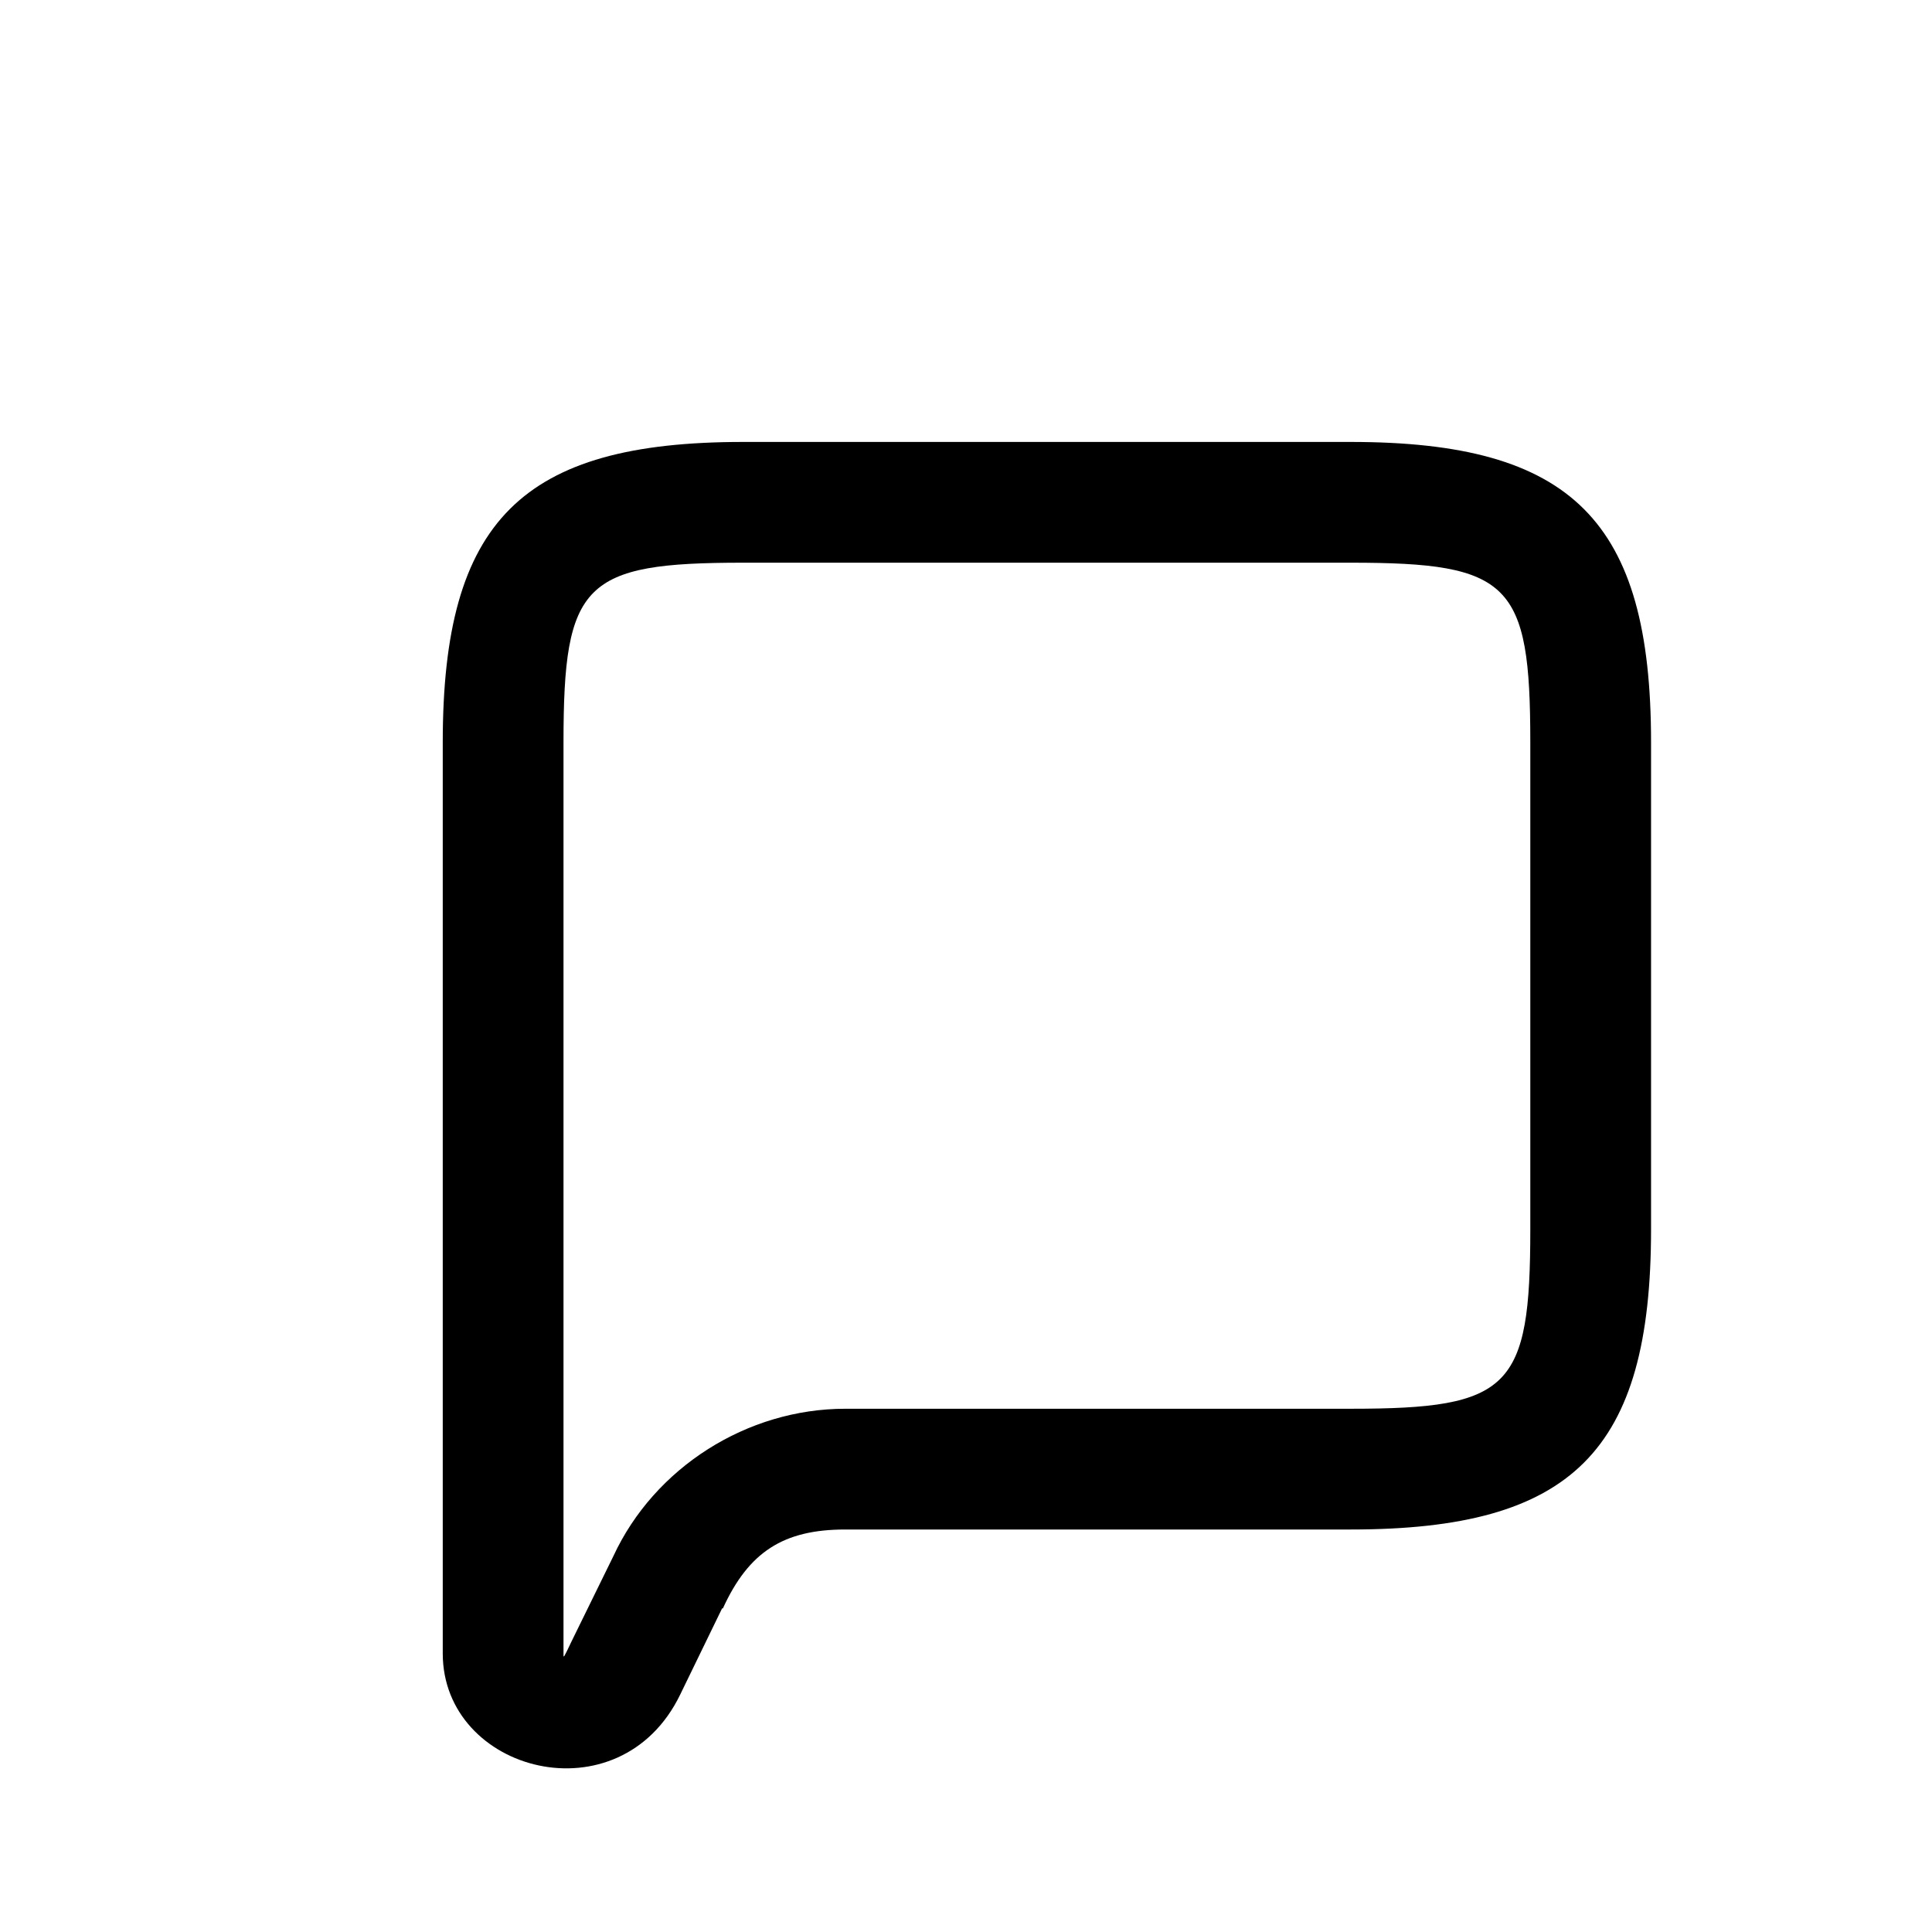
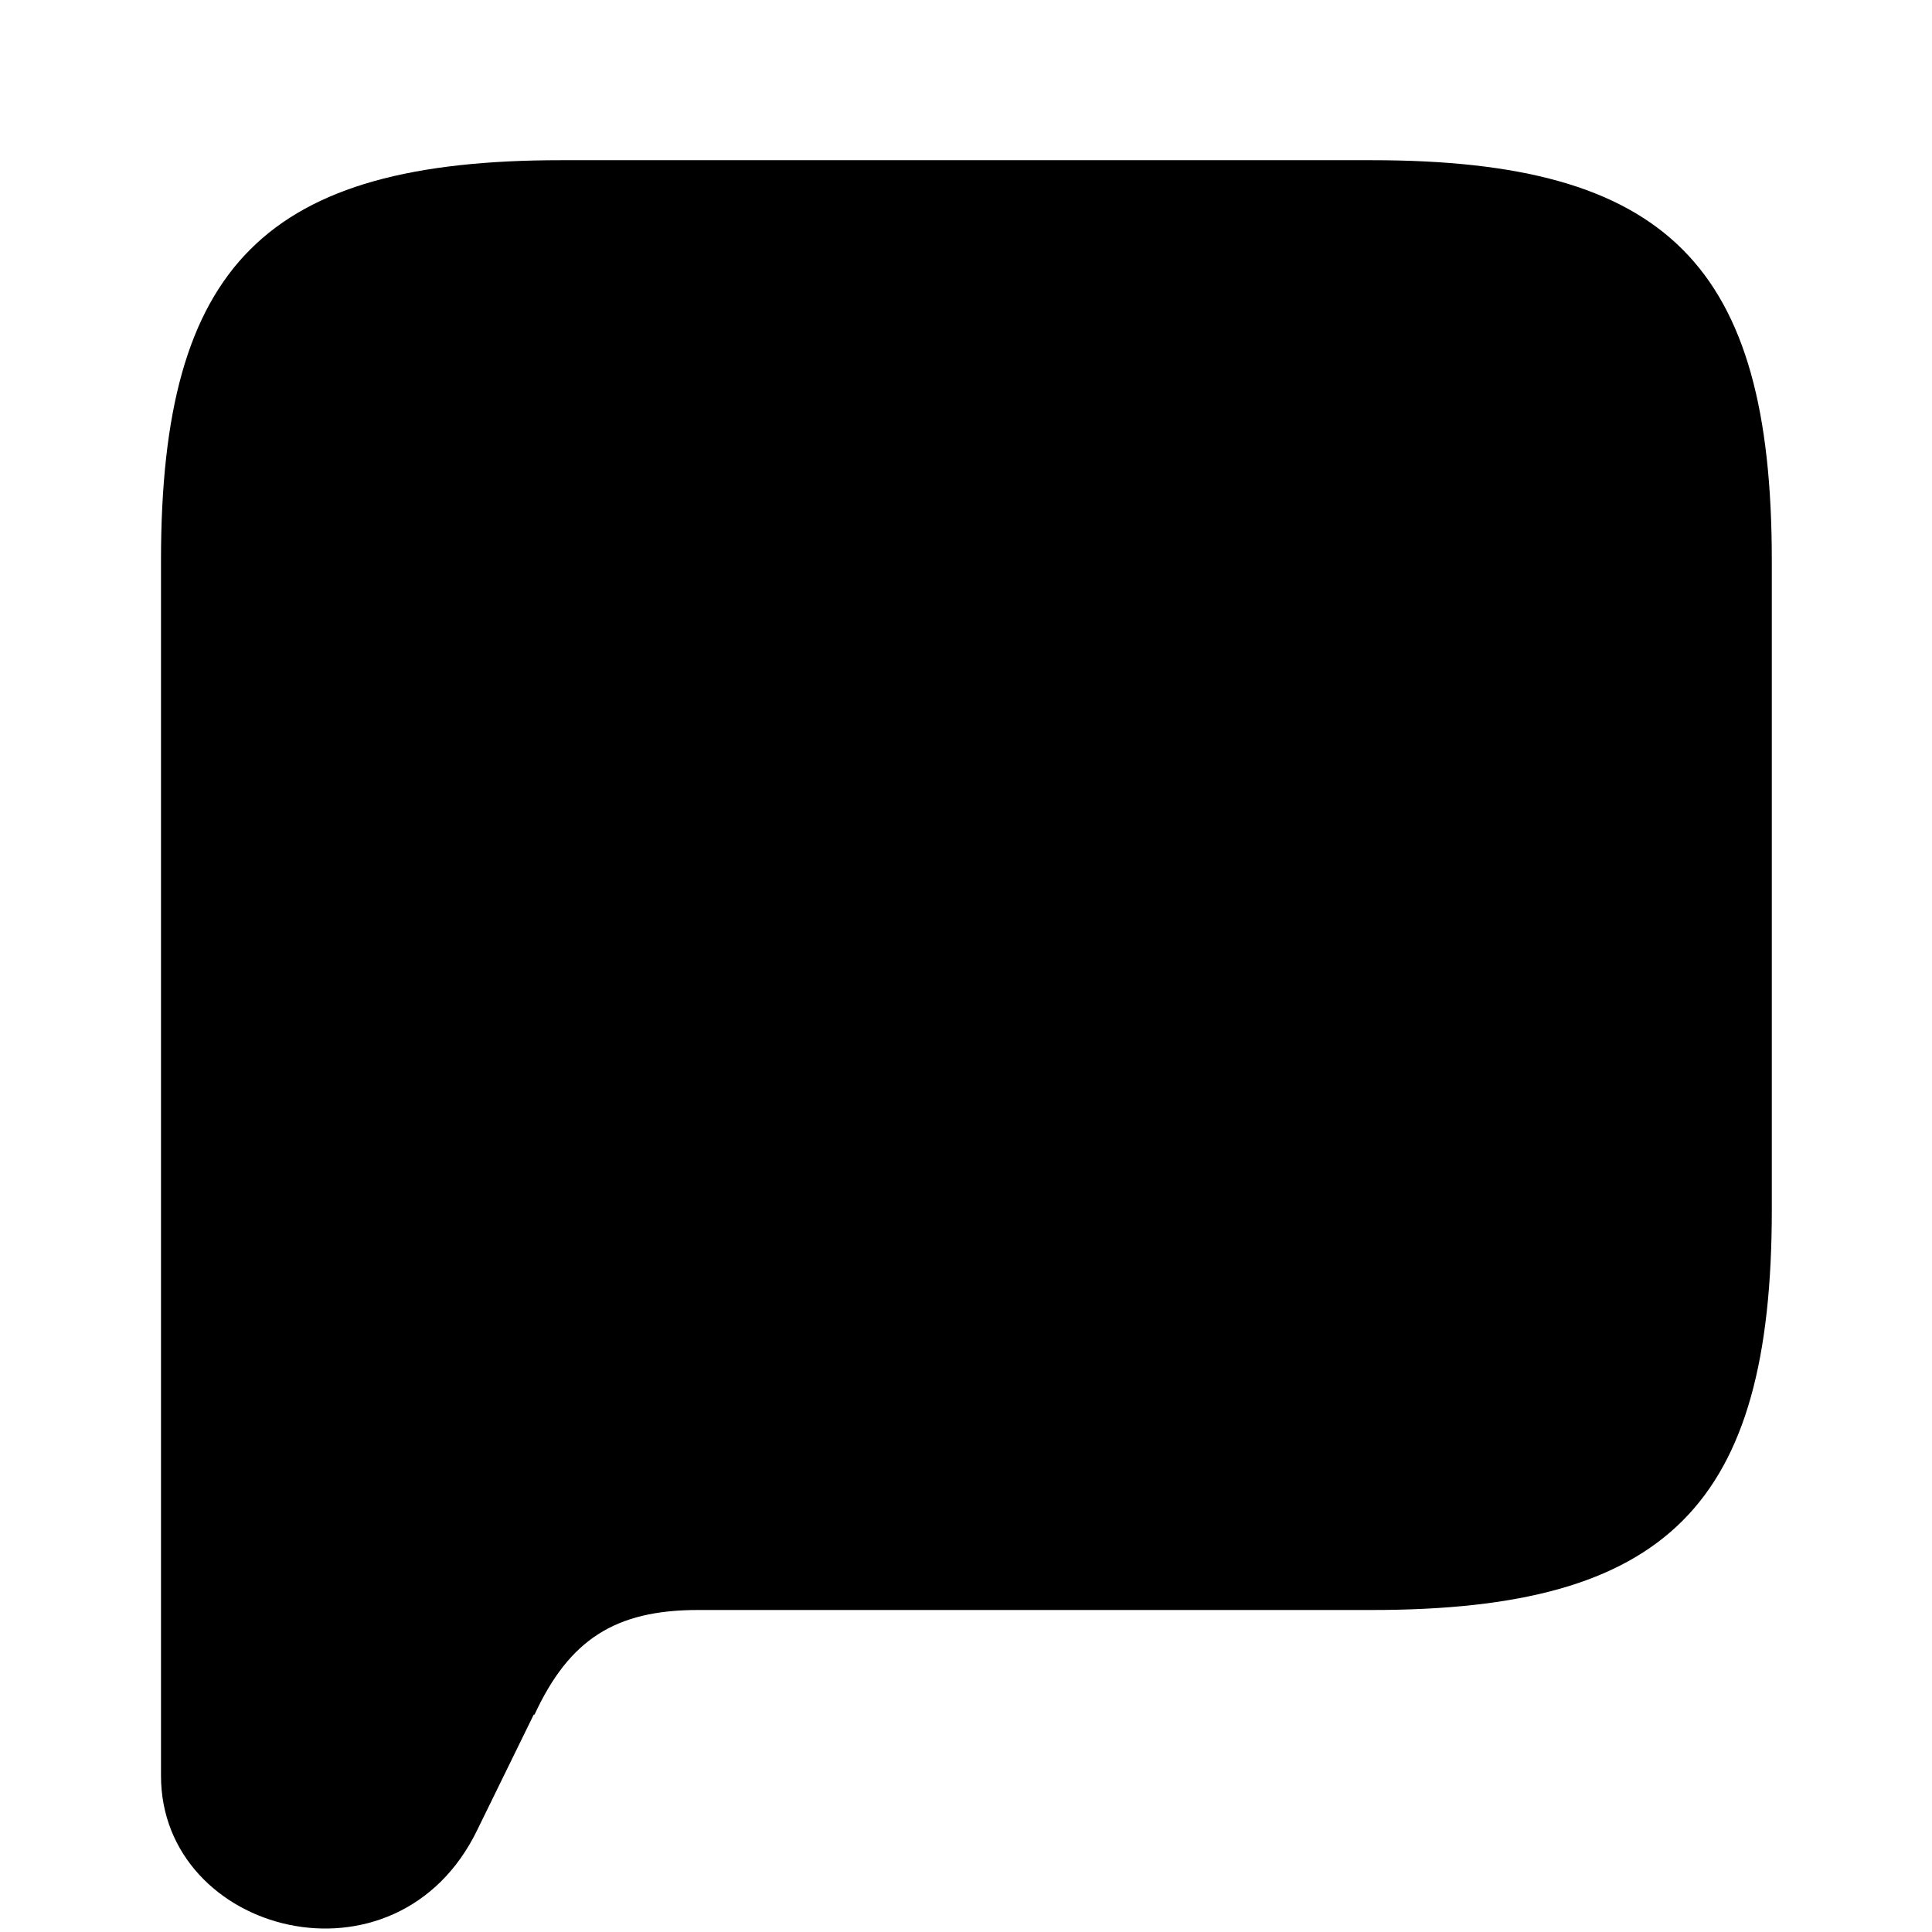
- <svg xmlns="http://www.w3.org/2000/svg" viewBox="0 0 24 24" fill="currentColor">
-   <path d="M7.62,19.33C8.13,18.23,9.28,17.5,10.5,17.5L16.78,17.5C18.76,17.5,19.01,17.25,19.01,15.27L19.01,9.22C19.01,7.24,18.76,6.99,16.78,6.99L9.23,6.99C7.25,6.99,7,7.24,7,9.22L7,20.55C7,20.6,7,20.6,7.1,20.39ZM8.97,19.98L8.45,21.05C7.7,22.6,5.5,22.02,5.5,20.54L5.5,9.22C5.5,6.47,6.48,5.49,9.23,5.49L16.78,5.49C19.53,5.49,20.51,6.47,20.51,9.22L20.51,15.27C20.51,18.03,19.53,19,16.78,19L10.5,19C9.73,19,9.3,19.28,8.98,19.98Z" />
+ <svg xmlns="http://www.w3.org/2000/svg" viewBox="0 0 24 24">
+   <path d="M4.83,20.44C5.51,18.98,7.04,18,8.67,18L17.04,18C19.68,18,20.01,17.67,20.01,15.03L20.01,6.96C20.01,4.32,19.68,3.99,17.04,3.99L6.97,3.99C4.33,3.99,4,4.32,4,6.96L4,22.06C4,22.13,4,22.13,4.13,21.85Z" fill="currentColor" />
+   <path d="M6.63,21.3L5.93,22.73C4.93,24.8,2,24.03,2,22.06L2,6.96C2,3.29,3.3,1.99,6.97,1.99L17.04,1.99C20.71,1.99,22.01,3.29,22.01,6.96L22.01,15.03C22.01,18.7,20.71,20,17.04,20L8.67,20C7.64,20,7.07,20.37,6.64,21.3Z" fill="currentColor" />
</svg>
